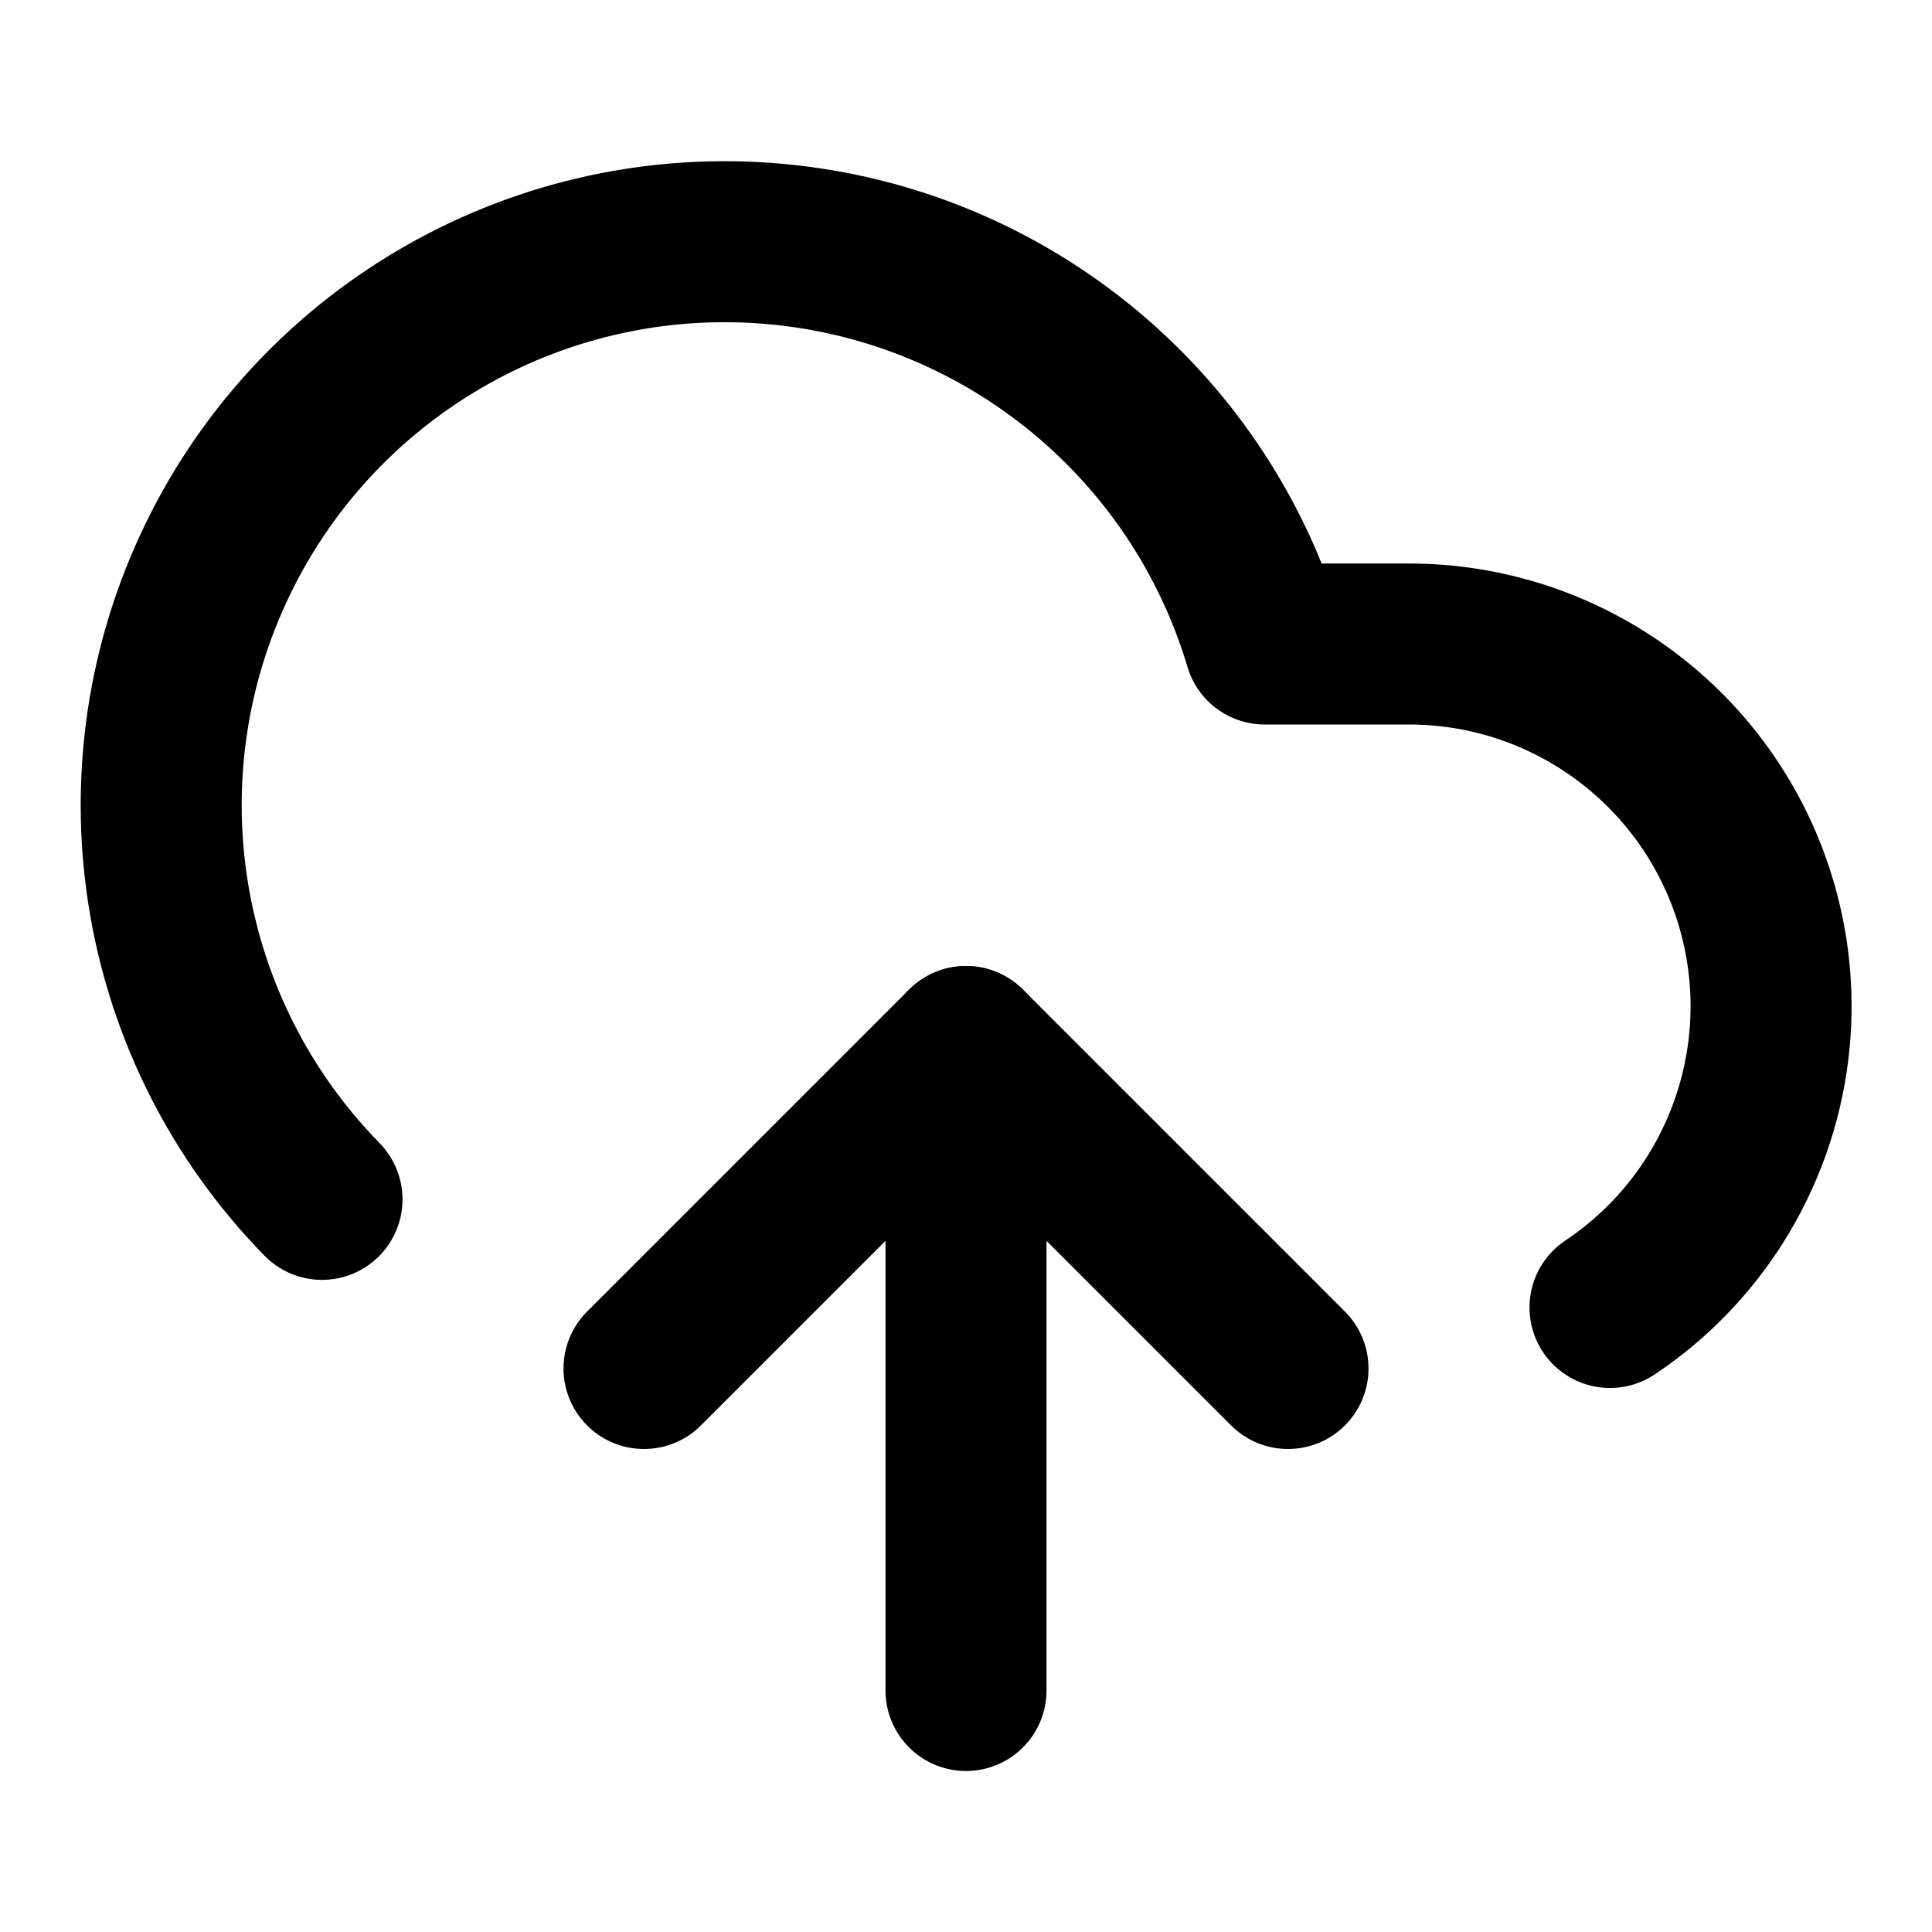
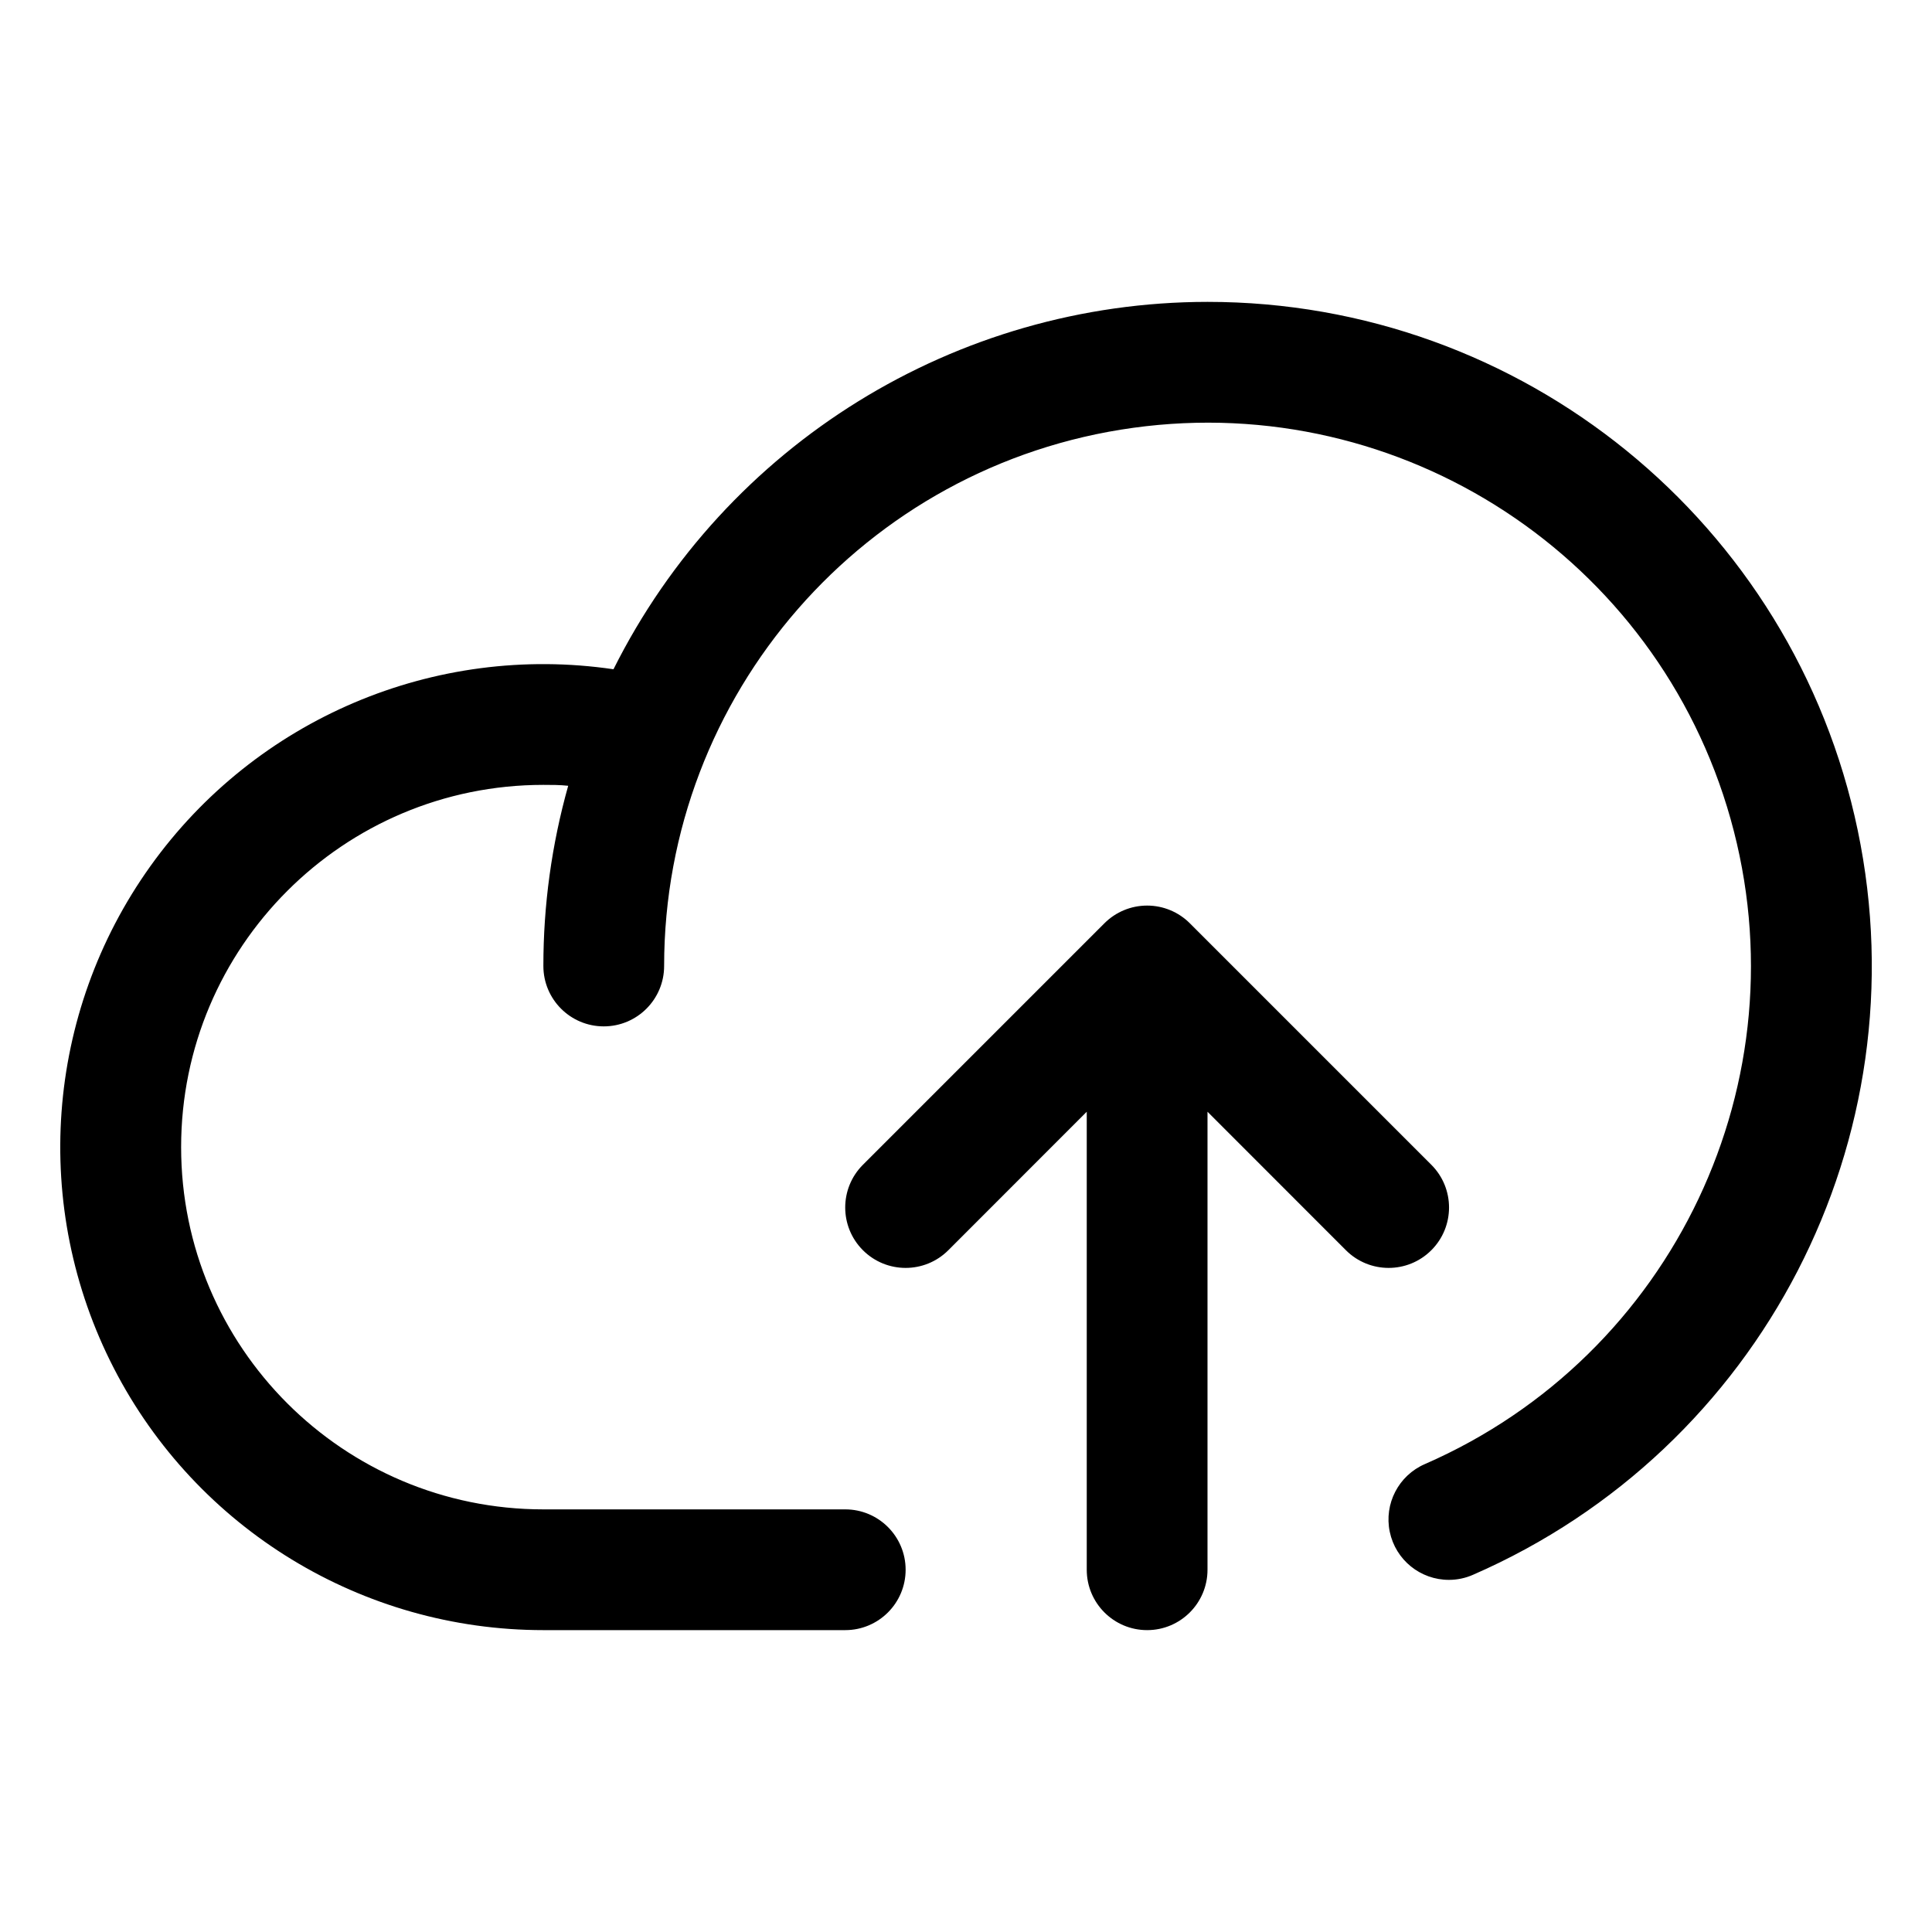
- <svg xmlns="http://www.w3.org/2000/svg" class="lucide lucide-cloud-upload" width="24" height="24" viewBox="0 0 24 24" fill="none" stroke="currentColor" stroke-width="2" stroke-linecap="round" stroke-linejoin="round">
-   <path d="M12 13v8" />
-   <path d="M4 14.899A7 7 0 1 1 15.71 8h1.79a4.5 4.5 0 0 1 2.5 8.242" />
-   <path d="m8 17 4-4 4 4" />
+ <svg xmlns="http://www.w3.org/2000/svg" viewBox="0 0 256 256" fill="currentColor">
+   <path d="M178.34,165.66,160,147.31V208a8,8,0,0,1-16,0V147.31l-18.34,18.35a8,8,0,0,1-11.32-11.32l32-32a8,8,0,0,1,11.32,0l32,32a8,8,0,0,1-11.32,11.32ZM160,40A88.08,88.08,0,0,0,81.29,88.68,64,64,0,1,0,72,216h40a8,8,0,0,0,0-16H72a48,48,0,0,1,0-96c1.1,0,2.2,0,3.29.12A88,88,0,0,0,72,128a8,8,0,0,0,16,0,72,72,0,1,1,100.8,66,8,8,0,0,0,3.2,15.34,7.9,7.9,0,0,0,3.2-.68A88,88,0,0,0,160,40Z" />
</svg>
